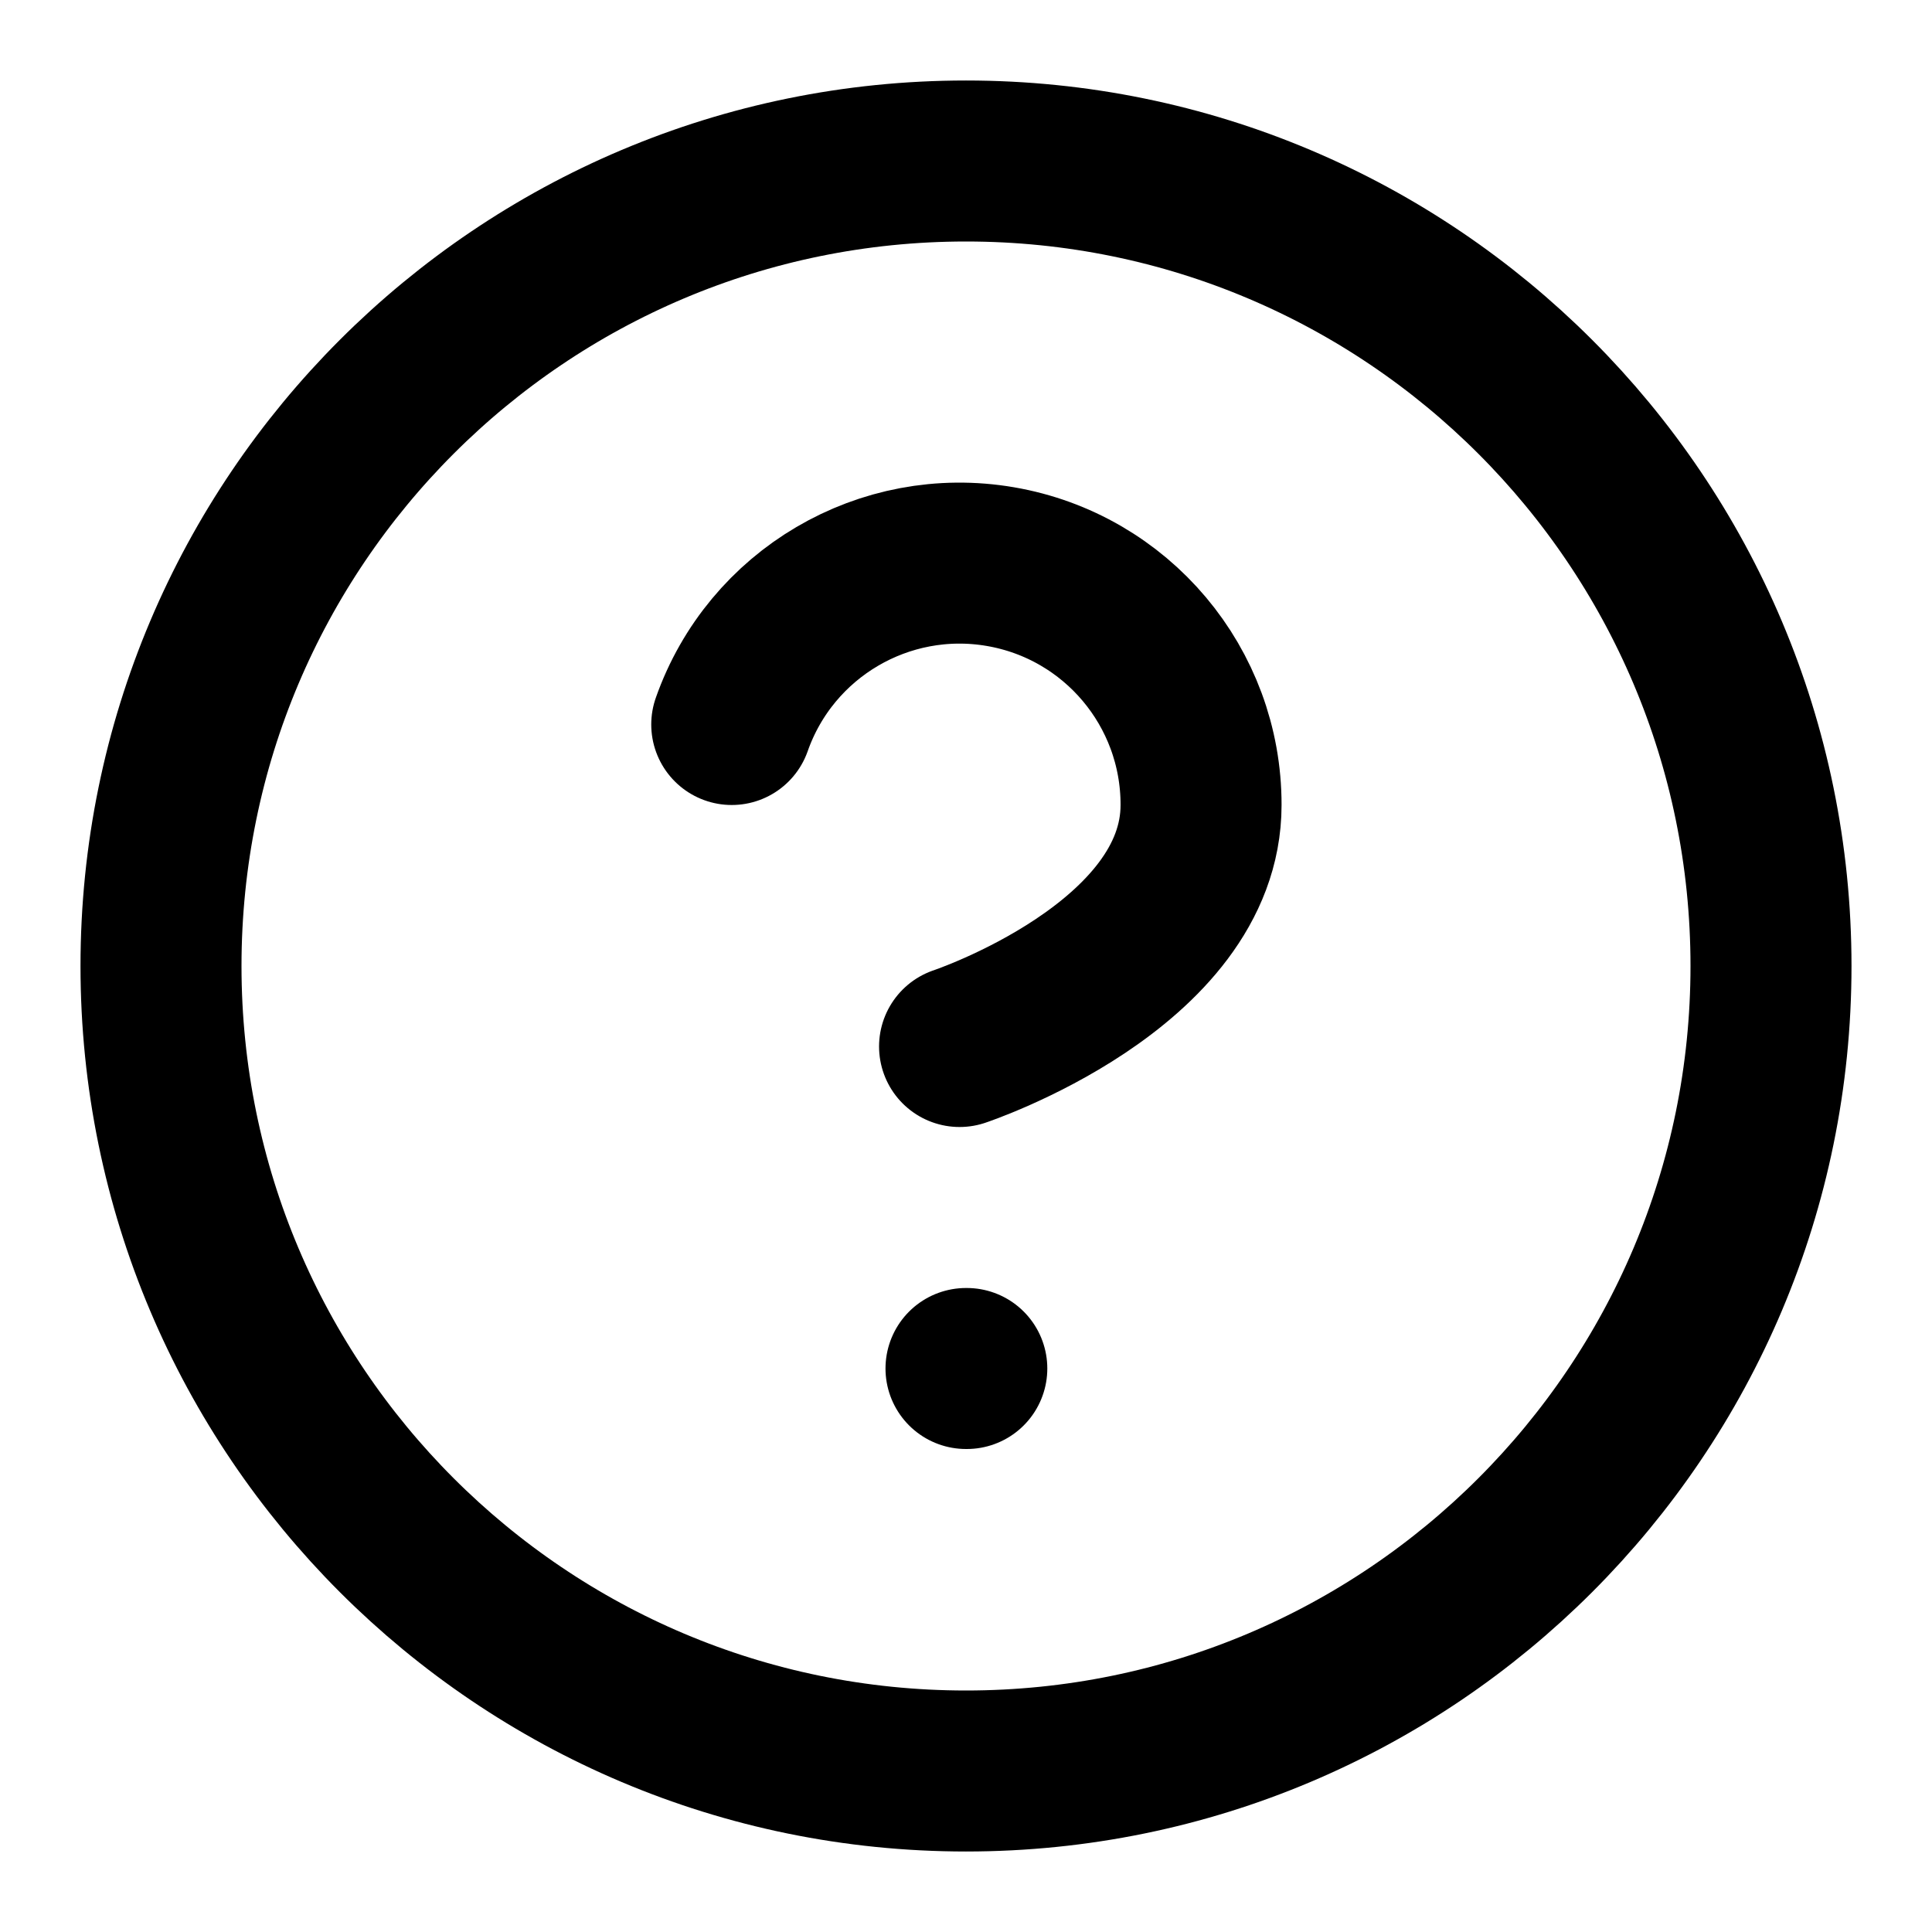
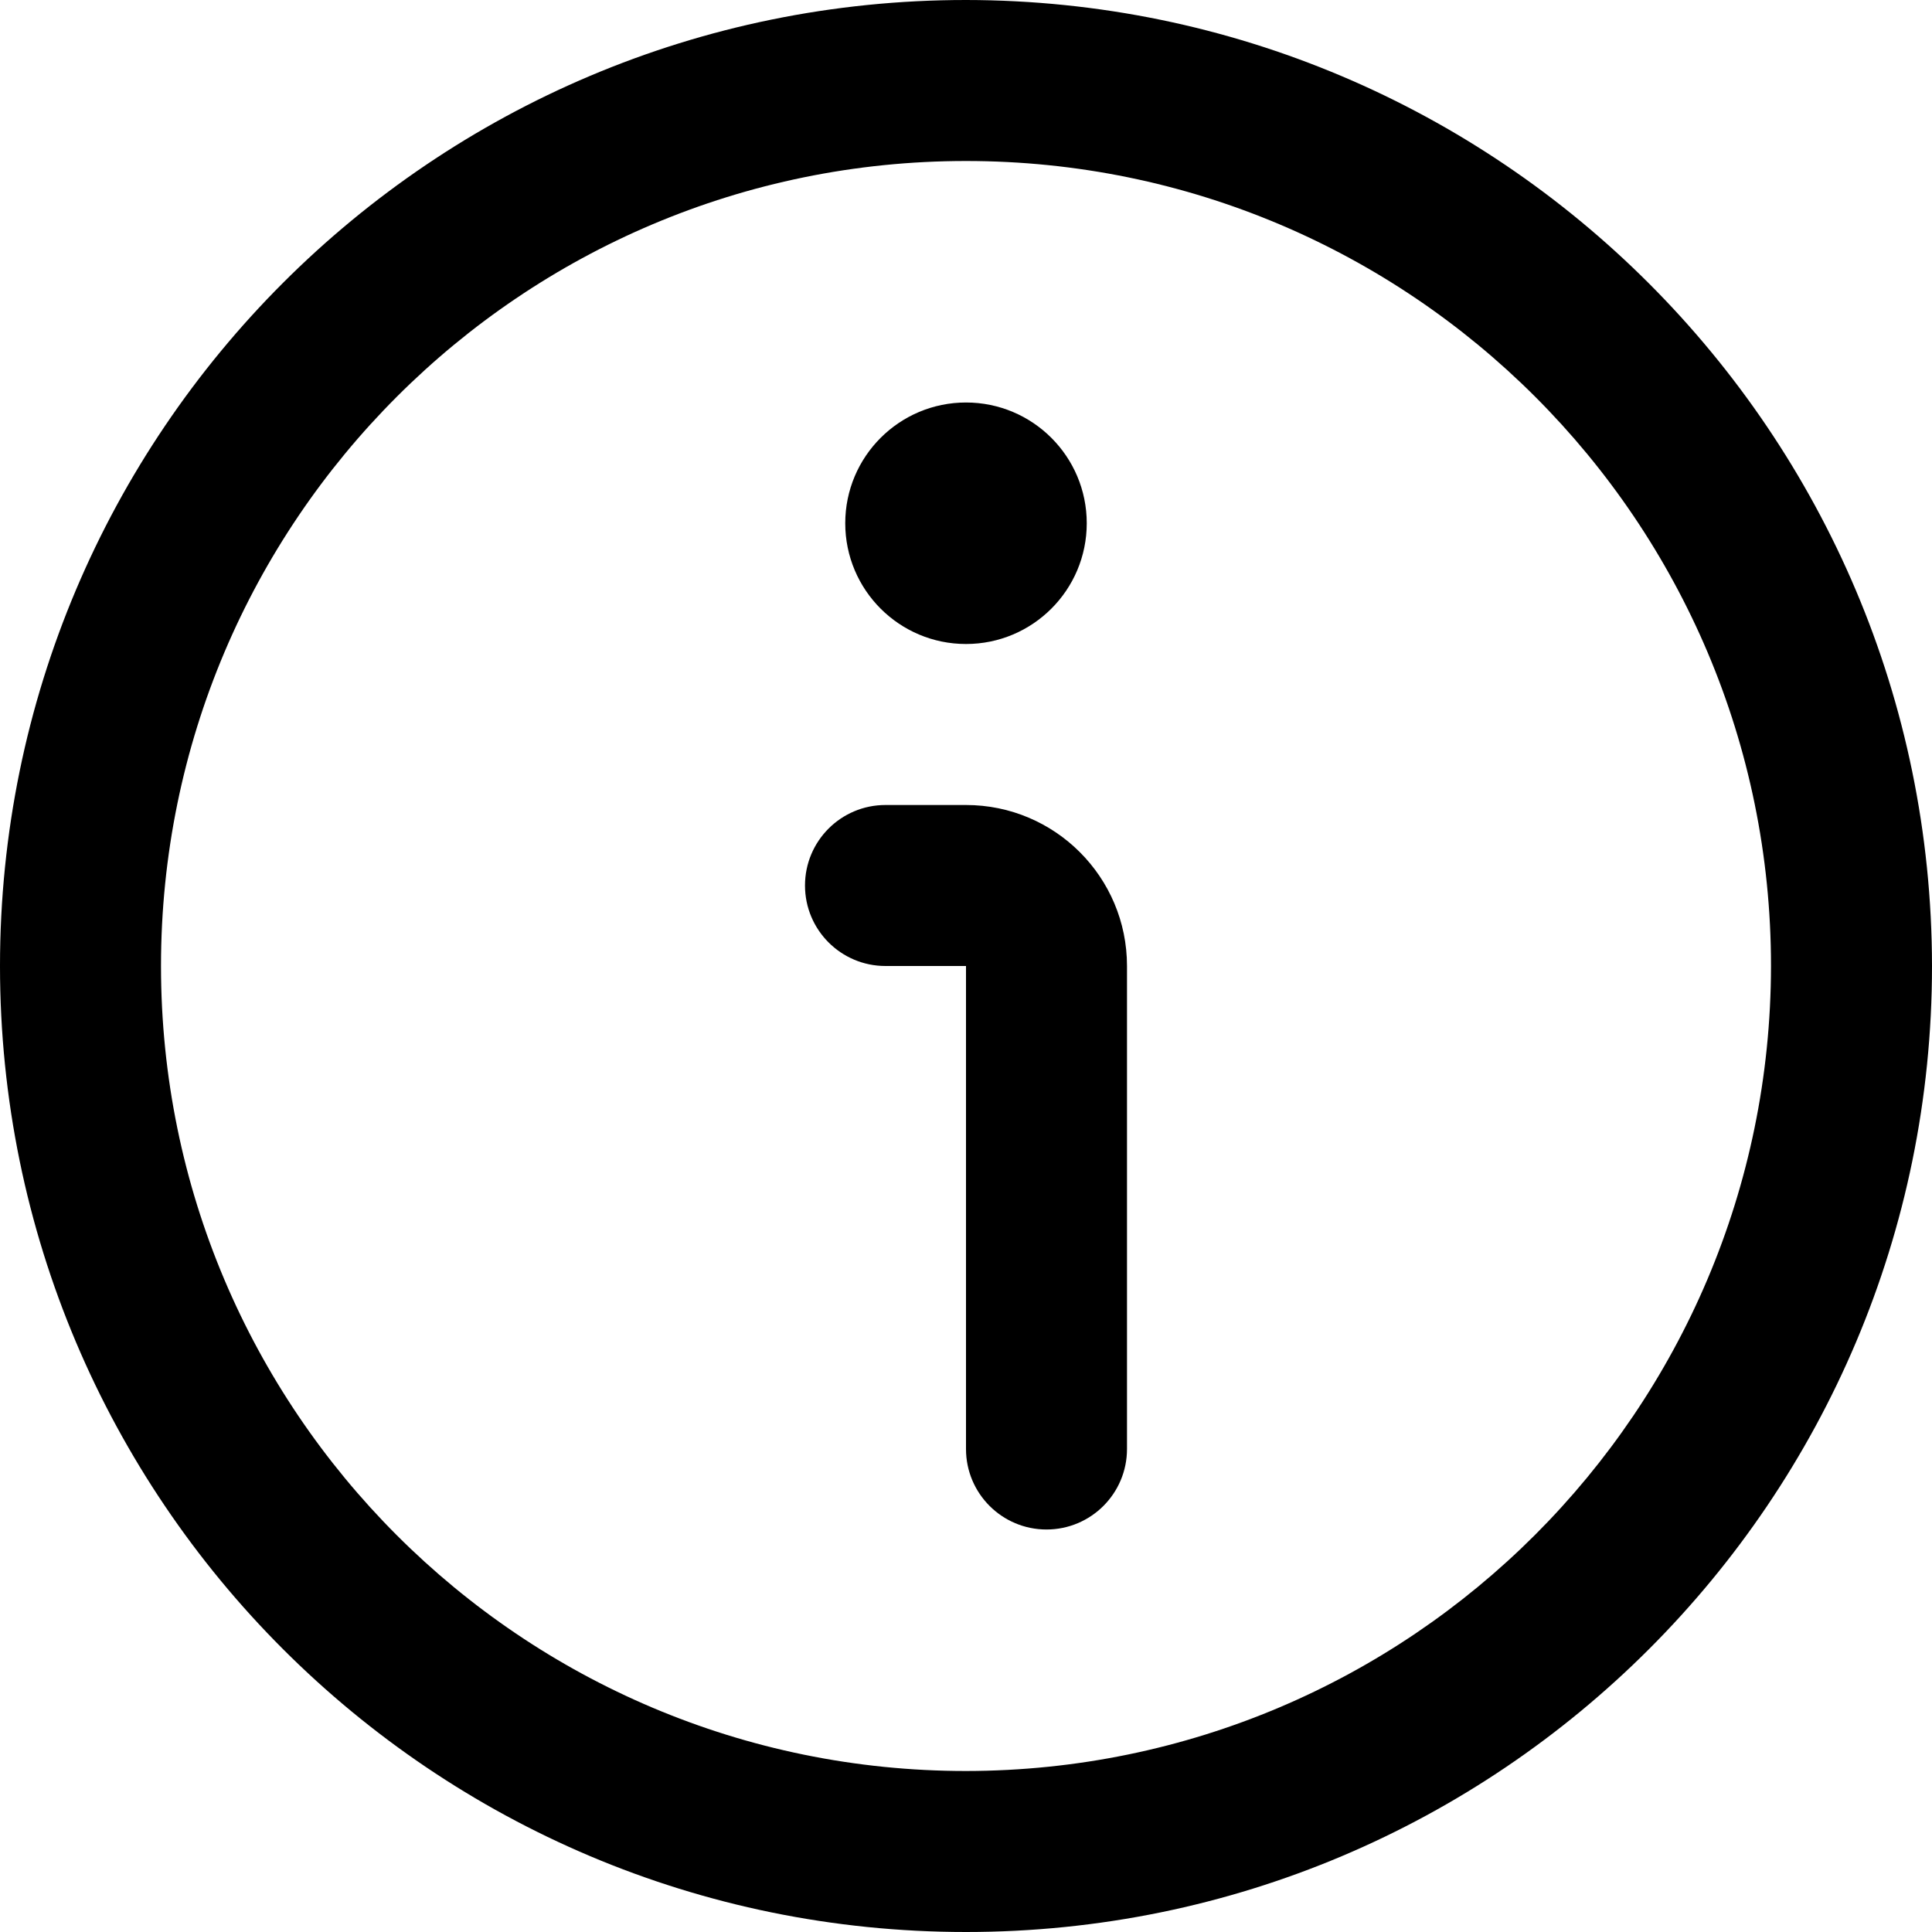
- <svg xmlns="http://www.w3.org/2000/svg" width="24" height="24" viewBox="0 0 24 24" fill="none" stroke="currentColor" stroke-width="2" stroke-linecap="round" stroke-linejoin="round">
-   <circle cx="12" cy="12" r="10" />
-   <path d="M9.09 9a3 3 0 0 1 5.83 1c0 2-3 3-3 3" />
-   <line x1="12" y1="17" x2="12.01" y2="17" />
+ <svg xmlns="http://www.w3.org/2000/svg" viewBox="0 0 24 24" width="512" height="512" fill="currentColor">
+   <path d="M12,0A12,12,0,1,0,24,12,12.013,12.013,0,0,0,12,0Zm0,22A10,10,0,1,1,22,12,10.011,10.011,0,0,1,12,22Z" />
+   <path d="M12,10H11a1,1,0,0,0,0,2h1v6a1,1,0,0,0,2,0V12A2,2,0,0,0,12,10Z" />
+   <circle cx="12" cy="6.5" r="1.5" />
</svg>
